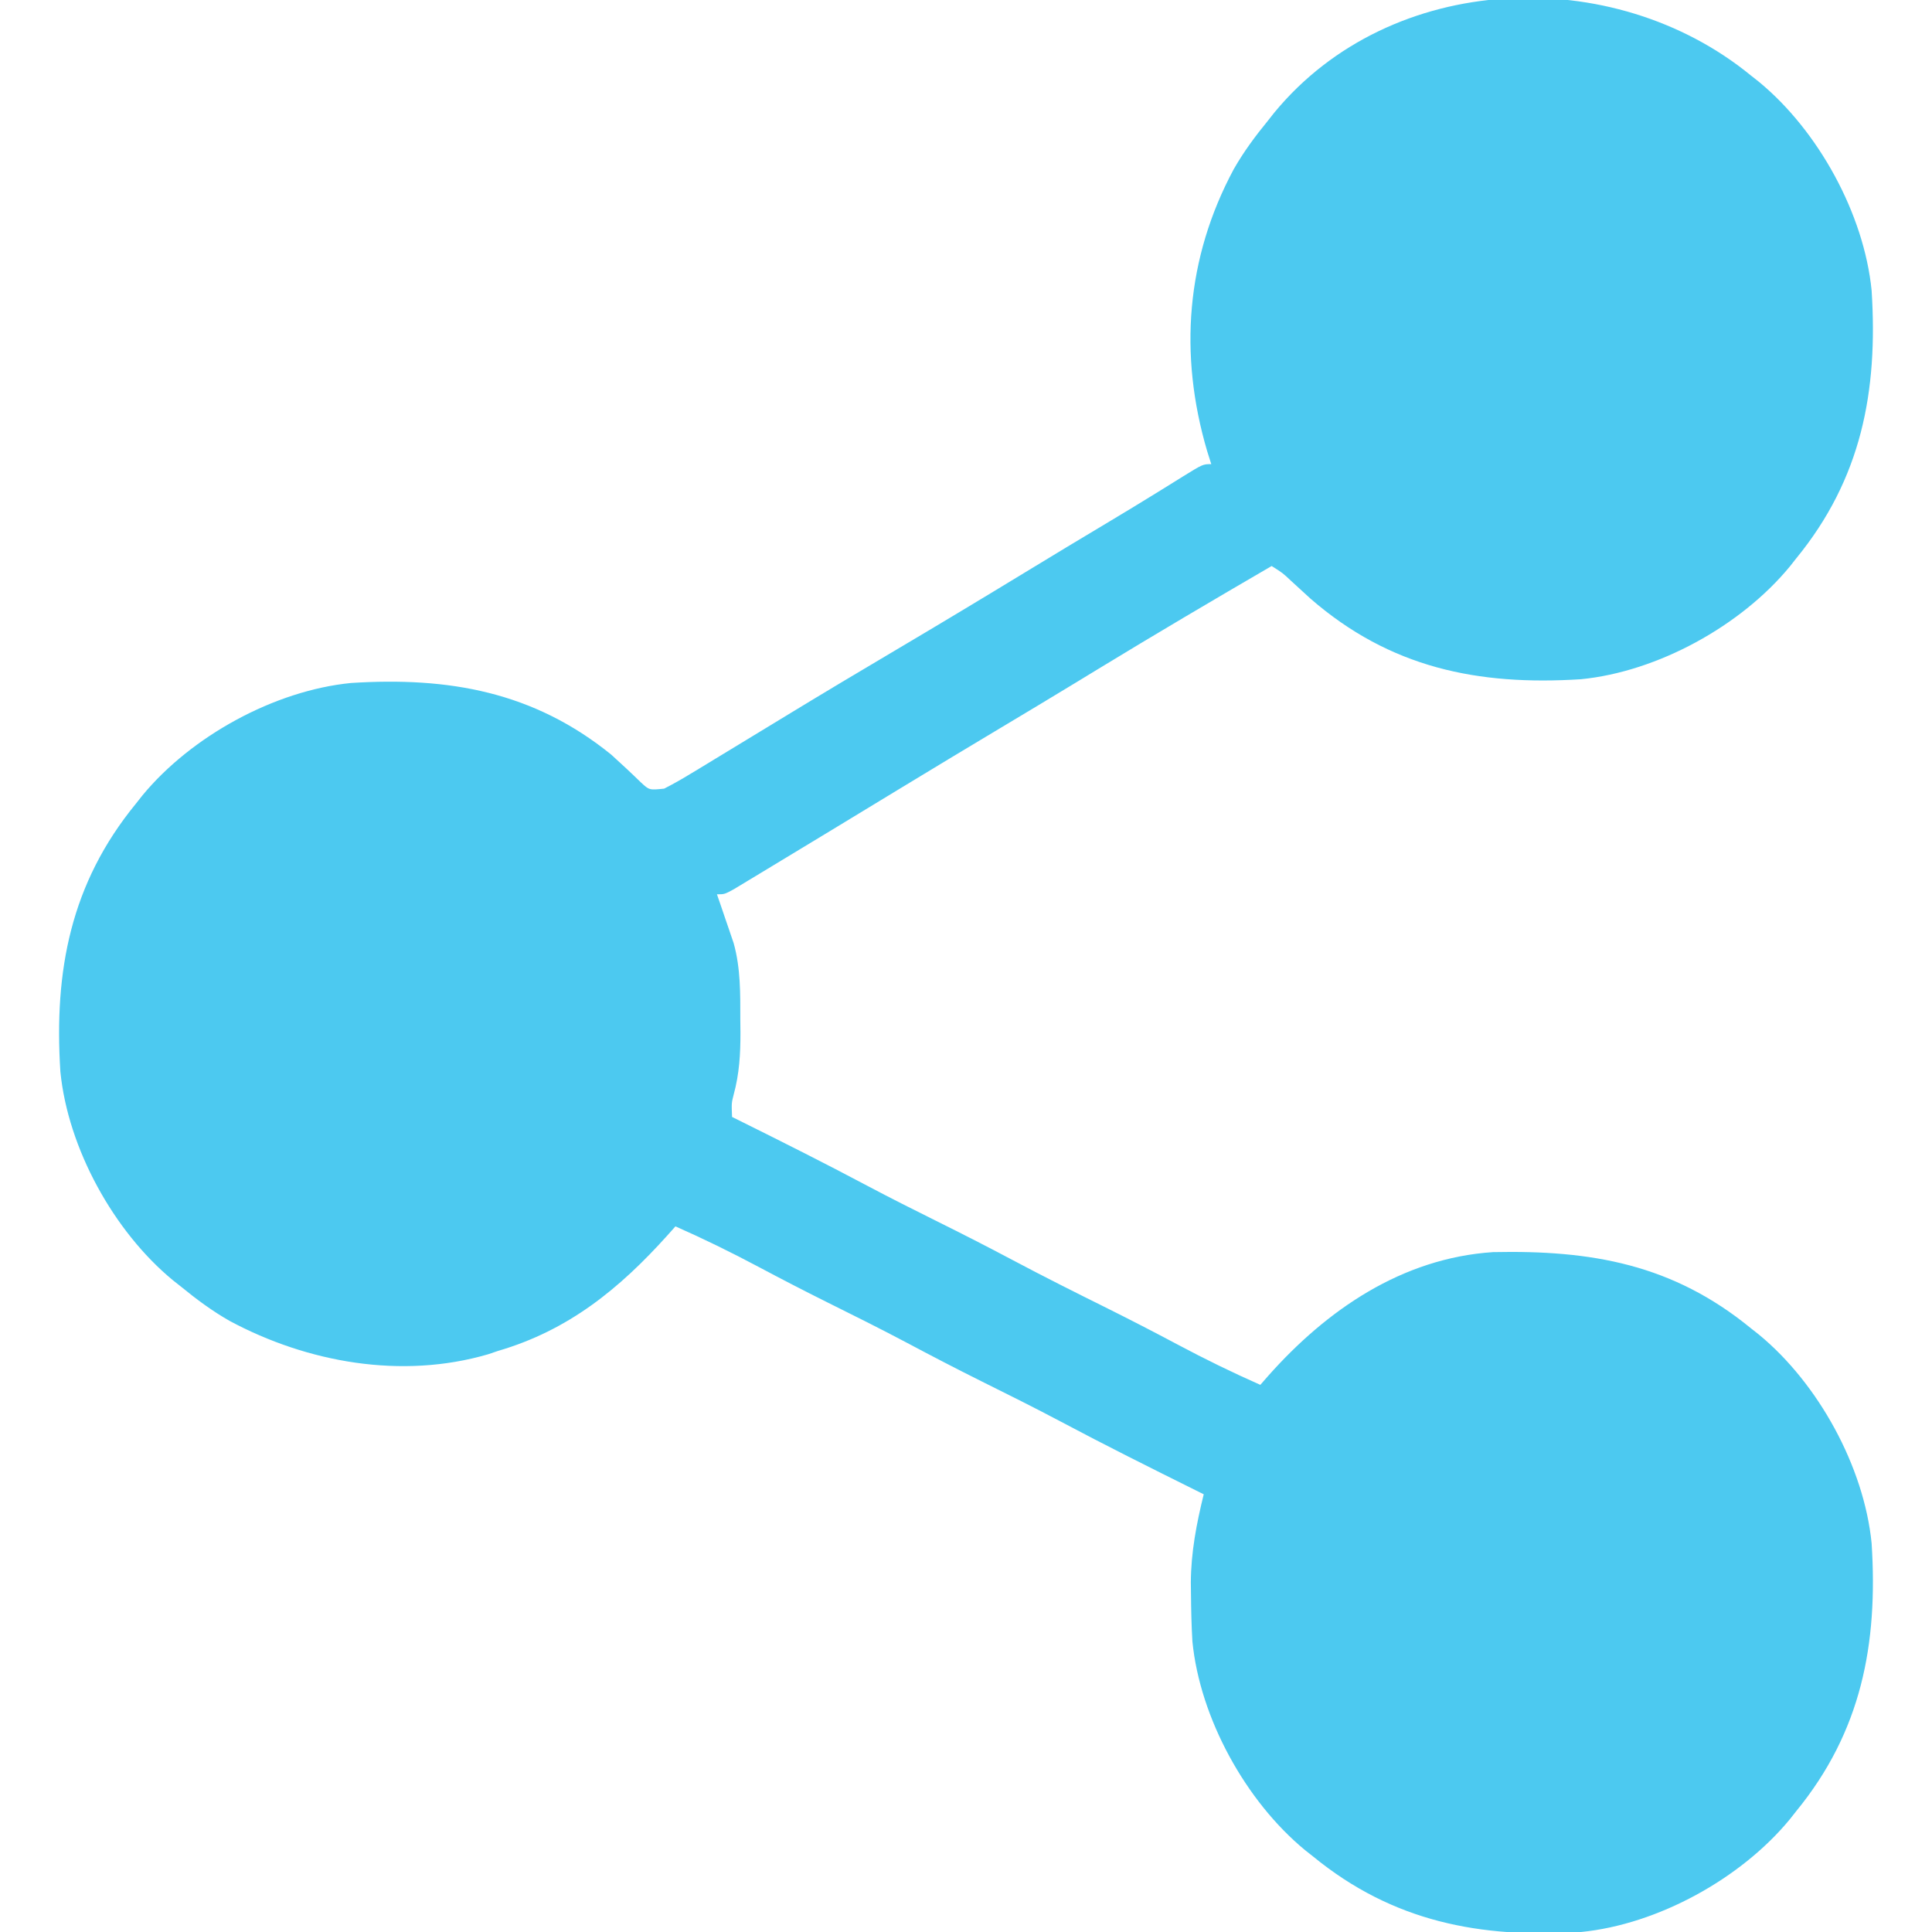
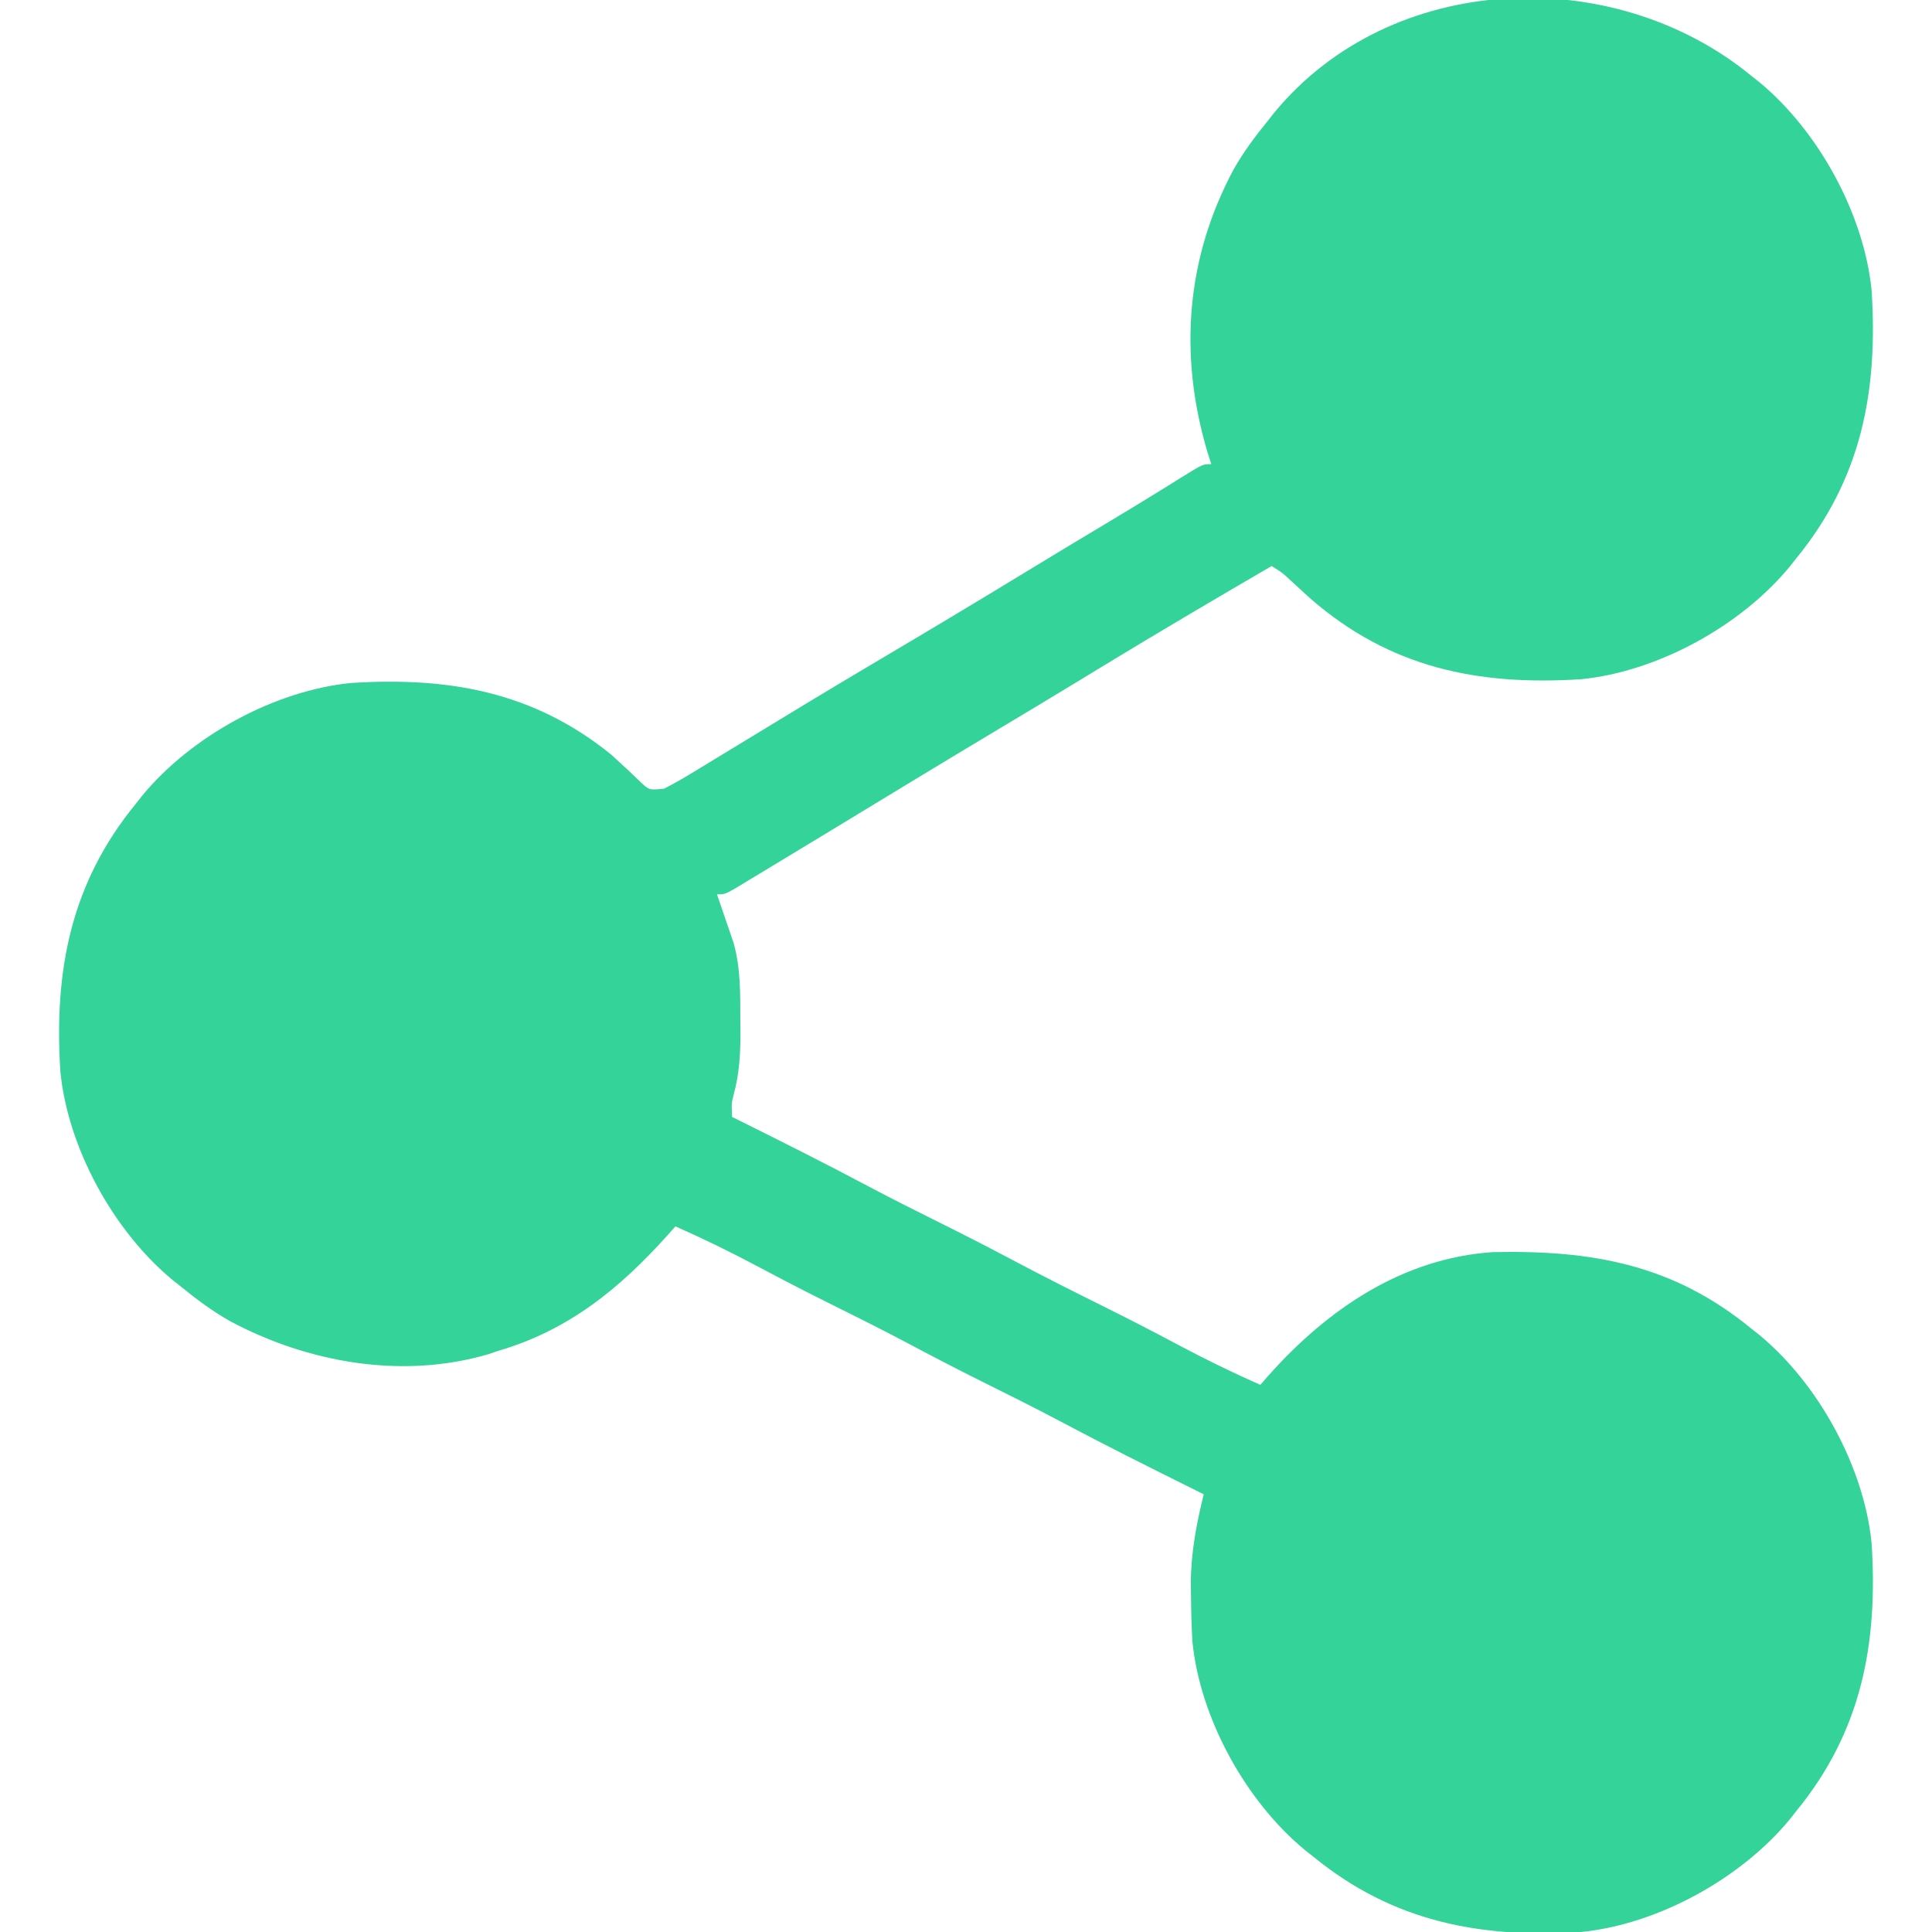
<svg xmlns="http://www.w3.org/2000/svg" version="1.1" width="512" height="512">
-   <path d="M0 0 C0.714 0.563 1.428 1.127 2.164 1.707 C17.881 14.663 29.99 36.699 32 57 C33.709 83.741 29.292 106.885 12 128 C11.437 128.714 10.873 129.428 10.293 130.164 C-2.663 145.881 -24.699 157.99 -45 160 C-72.378 161.75 -95.62 156.98 -116.723 138.633 C-118.452 137.075 -120.169 135.505 -121.871 133.918 C-124.049 131.863 -124.049 131.863 -127 130 C-142.55 139.05 -158.041 148.184 -173.403 157.551 C-174.57 158.262 -175.736 158.973 -176.902 159.684 C-177.481 160.037 -178.06 160.39 -178.657 160.753 C-185.417 164.87 -192.209 168.934 -199 173 C-208.11 178.456 -217.206 183.934 -226.278 189.452 C-230.891 192.258 -235.507 195.06 -240.123 197.861 C-241.421 198.649 -242.72 199.437 -244.018 200.225 C-248.207 202.767 -252.399 205.305 -256.594 207.836 C-257.941 208.649 -259.287 209.464 -260.631 210.281 C-262.494 211.411 -264.36 212.536 -266.227 213.66 C-267.829 214.629 -267.829 214.629 -269.463 215.617 C-272 217 -272 217 -274 217 C-273.651 218.013 -273.301 219.026 -272.941 220.07 C-272.482 221.422 -272.022 222.773 -271.562 224.125 C-271.217 225.123 -271.217 225.123 -270.865 226.141 C-270.643 226.798 -270.421 227.455 -270.191 228.133 C-269.987 228.73 -269.783 229.327 -269.573 229.942 C-267.698 236.679 -267.817 243.38 -267.812 250.312 C-267.8 251.402 -267.788 252.492 -267.775 253.615 C-267.765 259.338 -268.06 264.552 -269.569 270.087 C-270.146 272.324 -270.146 272.324 -270 276 C-269.372 276.311 -268.745 276.622 -268.098 276.943 C-256.696 282.603 -245.327 288.304 -234.087 294.279 C-228.104 297.447 -222.064 300.489 -216 303.5 C-209.162 306.895 -202.367 310.354 -195.625 313.938 C-187.462 318.276 -179.207 322.415 -170.927 326.526 C-164.507 329.721 -158.142 333.004 -151.812 336.375 C-144.652 340.187 -137.424 343.721 -130 347 C-129 345.857 -129 345.857 -127.98 344.691 C-112.428 327.153 -92.48 313.416 -68.315 311.823 C-42.202 311.27 -20.712 315.038 0 332 C0.714 332.563 1.428 333.127 2.164 333.707 C17.881 346.663 29.99 368.699 32 389 C33.709 415.741 29.292 438.885 12 460 C11.437 460.714 10.873 461.428 10.293 462.164 C-2.663 477.881 -24.699 489.99 -45 492 C-71.741 493.709 -94.885 489.292 -116 472 C-116.714 471.437 -117.428 470.873 -118.164 470.293 C-133.874 457.343 -145.999 435.297 -148 415 C-148.247 410.832 -148.339 406.674 -148.375 402.5 C-148.389 401.48 -148.403 400.46 -148.417 399.409 C-148.368 391.329 -146.921 383.834 -145 376 C-146.032 375.488 -146.032 375.488 -147.085 374.965 C-159.126 368.985 -171.144 362.984 -183.015 356.67 C-189.887 353.028 -196.843 349.564 -203.81 346.105 C-210.533 342.758 -217.184 339.293 -223.816 335.77 C-230.749 332.101 -237.762 328.602 -244.789 325.116 C-250.929 322.061 -257.009 318.91 -263.062 315.688 C-270.265 311.856 -277.534 308.297 -285 305 C-285.69 305.773 -286.379 306.547 -287.09 307.344 C-299.841 321.539 -313.354 332.555 -332 338 C-332.874 338.296 -333.748 338.593 -334.648 338.898 C-357.516 345.581 -382.511 341.118 -403.12 330.069 C-407.734 327.446 -411.901 324.357 -416 321 C-416.714 320.437 -417.428 319.873 -418.164 319.293 C-433.881 306.337 -445.99 284.301 -448 264 C-449.709 237.259 -445.292 214.115 -428 193 C-427.155 191.929 -427.155 191.929 -426.293 190.836 C-413.337 175.119 -391.301 163.01 -371 161 C-345.062 159.342 -322.587 163.307 -302 180 C-299.368 182.388 -296.77 184.796 -294.227 187.277 C-291.942 189.408 -291.942 189.408 -288 189 C-285.575 187.766 -283.312 186.483 -281 185.062 C-280.269 184.623 -279.537 184.183 -278.783 183.73 C-276.183 182.163 -273.591 180.582 -271 179 C-268.926 177.739 -266.852 176.479 -264.777 175.219 C-261.299 173.106 -257.822 170.992 -254.346 168.875 C-245.269 163.352 -236.144 157.912 -227 152.5 C-215.541 145.717 -204.129 138.861 -192.756 131.935 C-185.186 127.325 -177.599 122.745 -169.99 118.2 C-165.923 115.768 -161.874 113.313 -157.844 110.82 C-157.009 110.305 -156.175 109.79 -155.315 109.259 C-153.726 108.277 -152.14 107.29 -150.556 106.299 C-145.221 103 -145.221 103 -143 103 C-143.361 101.858 -143.722 100.716 -144.094 99.539 C-151.643 73.903 -149.679 48.401 -137.069 24.88 C-134.446 20.266 -131.357 16.099 -128 12 C-127.437 11.286 -126.873 10.572 -126.293 9.836 C-95.338 -27.716 -36.504 -29.895 0 0 Z " fill="#4cc9f0" transform="translate(464,20)" />
+   <path d="M0 0 C0.714 0.563 1.428 1.127 2.164 1.707 C17.881 14.663 29.99 36.699 32 57 C33.709 83.741 29.292 106.885 12 128 C11.437 128.714 10.873 129.428 10.293 130.164 C-2.663 145.881 -24.699 157.99 -45 160 C-72.378 161.75 -95.62 156.98 -116.723 138.633 C-118.452 137.075 -120.169 135.505 -121.871 133.918 C-124.049 131.863 -124.049 131.863 -127 130 C-142.55 139.05 -158.041 148.184 -173.403 157.551 C-174.57 158.262 -175.736 158.973 -176.902 159.684 C-177.481 160.037 -178.06 160.39 -178.657 160.753 C-185.417 164.87 -192.209 168.934 -199 173 C-208.11 178.456 -217.206 183.934 -226.278 189.452 C-230.891 192.258 -235.507 195.06 -240.123 197.861 C-241.421 198.649 -242.72 199.437 -244.018 200.225 C-248.207 202.767 -252.399 205.305 -256.594 207.836 C-257.941 208.649 -259.287 209.464 -260.631 210.281 C-262.494 211.411 -264.36 212.536 -266.227 213.66 C-267.829 214.629 -267.829 214.629 -269.463 215.617 C-272 217 -272 217 -274 217 C-273.651 218.013 -273.301 219.026 -272.941 220.07 C-272.482 221.422 -272.022 222.773 -271.562 224.125 C-271.217 225.123 -271.217 225.123 -270.865 226.141 C-270.643 226.798 -270.421 227.455 -270.191 228.133 C-269.987 228.73 -269.783 229.327 -269.573 229.942 C-267.698 236.679 -267.817 243.38 -267.812 250.312 C-267.8 251.402 -267.788 252.492 -267.775 253.615 C-267.765 259.338 -268.06 264.552 -269.569 270.087 C-270.146 272.324 -270.146 272.324 -270 276 C-269.372 276.311 -268.745 276.622 -268.098 276.943 C-256.696 282.603 -245.327 288.304 -234.087 294.279 C-228.104 297.447 -222.064 300.489 -216 303.5 C-209.162 306.895 -202.367 310.354 -195.625 313.938 C-187.462 318.276 -179.207 322.415 -170.927 326.526 C-164.507 329.721 -158.142 333.004 -151.812 336.375 C-144.652 340.187 -137.424 343.721 -130 347 C-129 345.857 -129 345.857 -127.98 344.691 C-112.428 327.153 -92.48 313.416 -68.315 311.823 C-42.202 311.27 -20.712 315.038 0 332 C0.714 332.563 1.428 333.127 2.164 333.707 C17.881 346.663 29.99 368.699 32 389 C33.709 415.741 29.292 438.885 12 460 C11.437 460.714 10.873 461.428 10.293 462.164 C-2.663 477.881 -24.699 489.99 -45 492 C-71.741 493.709 -94.885 489.292 -116 472 C-116.714 471.437 -117.428 470.873 -118.164 470.293 C-133.874 457.343 -145.999 435.297 -148 415 C-148.247 410.832 -148.339 406.674 -148.375 402.5 C-148.389 401.48 -148.403 400.46 -148.417 399.409 C-148.368 391.329 -146.921 383.834 -145 376 C-146.032 375.488 -146.032 375.488 -147.085 374.965 C-159.126 368.985 -171.144 362.984 -183.015 356.67 C-189.887 353.028 -196.843 349.564 -203.81 346.105 C-210.533 342.758 -217.184 339.293 -223.816 335.77 C-230.749 332.101 -237.762 328.602 -244.789 325.116 C-250.929 322.061 -257.009 318.91 -263.062 315.688 C-270.265 311.856 -277.534 308.297 -285 305 C-285.69 305.773 -286.379 306.547 -287.09 307.344 C-299.841 321.539 -313.354 332.555 -332 338 C-332.874 338.296 -333.748 338.593 -334.648 338.898 C-357.516 345.581 -382.511 341.118 -403.12 330.069 C-407.734 327.446 -411.901 324.357 -416 321 C-416.714 320.437 -417.428 319.873 -418.164 319.293 C-433.881 306.337 -445.99 284.301 -448 264 C-449.709 237.259 -445.292 214.115 -428 193 C-427.155 191.929 -427.155 191.929 -426.293 190.836 C-413.337 175.119 -391.301 163.01 -371 161 C-345.062 159.342 -322.587 163.307 -302 180 C-299.368 182.388 -296.77 184.796 -294.227 187.277 C-291.942 189.408 -291.942 189.408 -288 189 C-285.575 187.766 -283.312 186.483 -281 185.062 C-280.269 184.623 -279.537 184.183 -278.783 183.73 C-276.183 182.163 -273.591 180.582 -271 179 C-268.926 177.739 -266.852 176.479 -264.777 175.219 C-261.299 173.106 -257.822 170.992 -254.346 168.875 C-245.269 163.352 -236.144 157.912 -227 152.5 C-215.541 145.717 -204.129 138.861 -192.756 131.935 C-185.186 127.325 -177.599 122.745 -169.99 118.2 C-165.923 115.768 -161.874 113.313 -157.844 110.82 C-157.009 110.305 -156.175 109.79 -155.315 109.259 C-153.726 108.277 -152.14 107.29 -150.556 106.299 C-145.221 103 -145.221 103 -143 103 C-143.361 101.858 -143.722 100.716 -144.094 99.539 C-151.643 73.903 -149.679 48.401 -137.069 24.88 C-134.446 20.266 -131.357 16.099 -128 12 C-127.437 11.286 -126.873 10.572 -126.293 9.836 C-95.338 -27.716 -36.504 -29.895 0 0 Z " fill="#34d399" transform="translate(464,20)" />
</svg>
